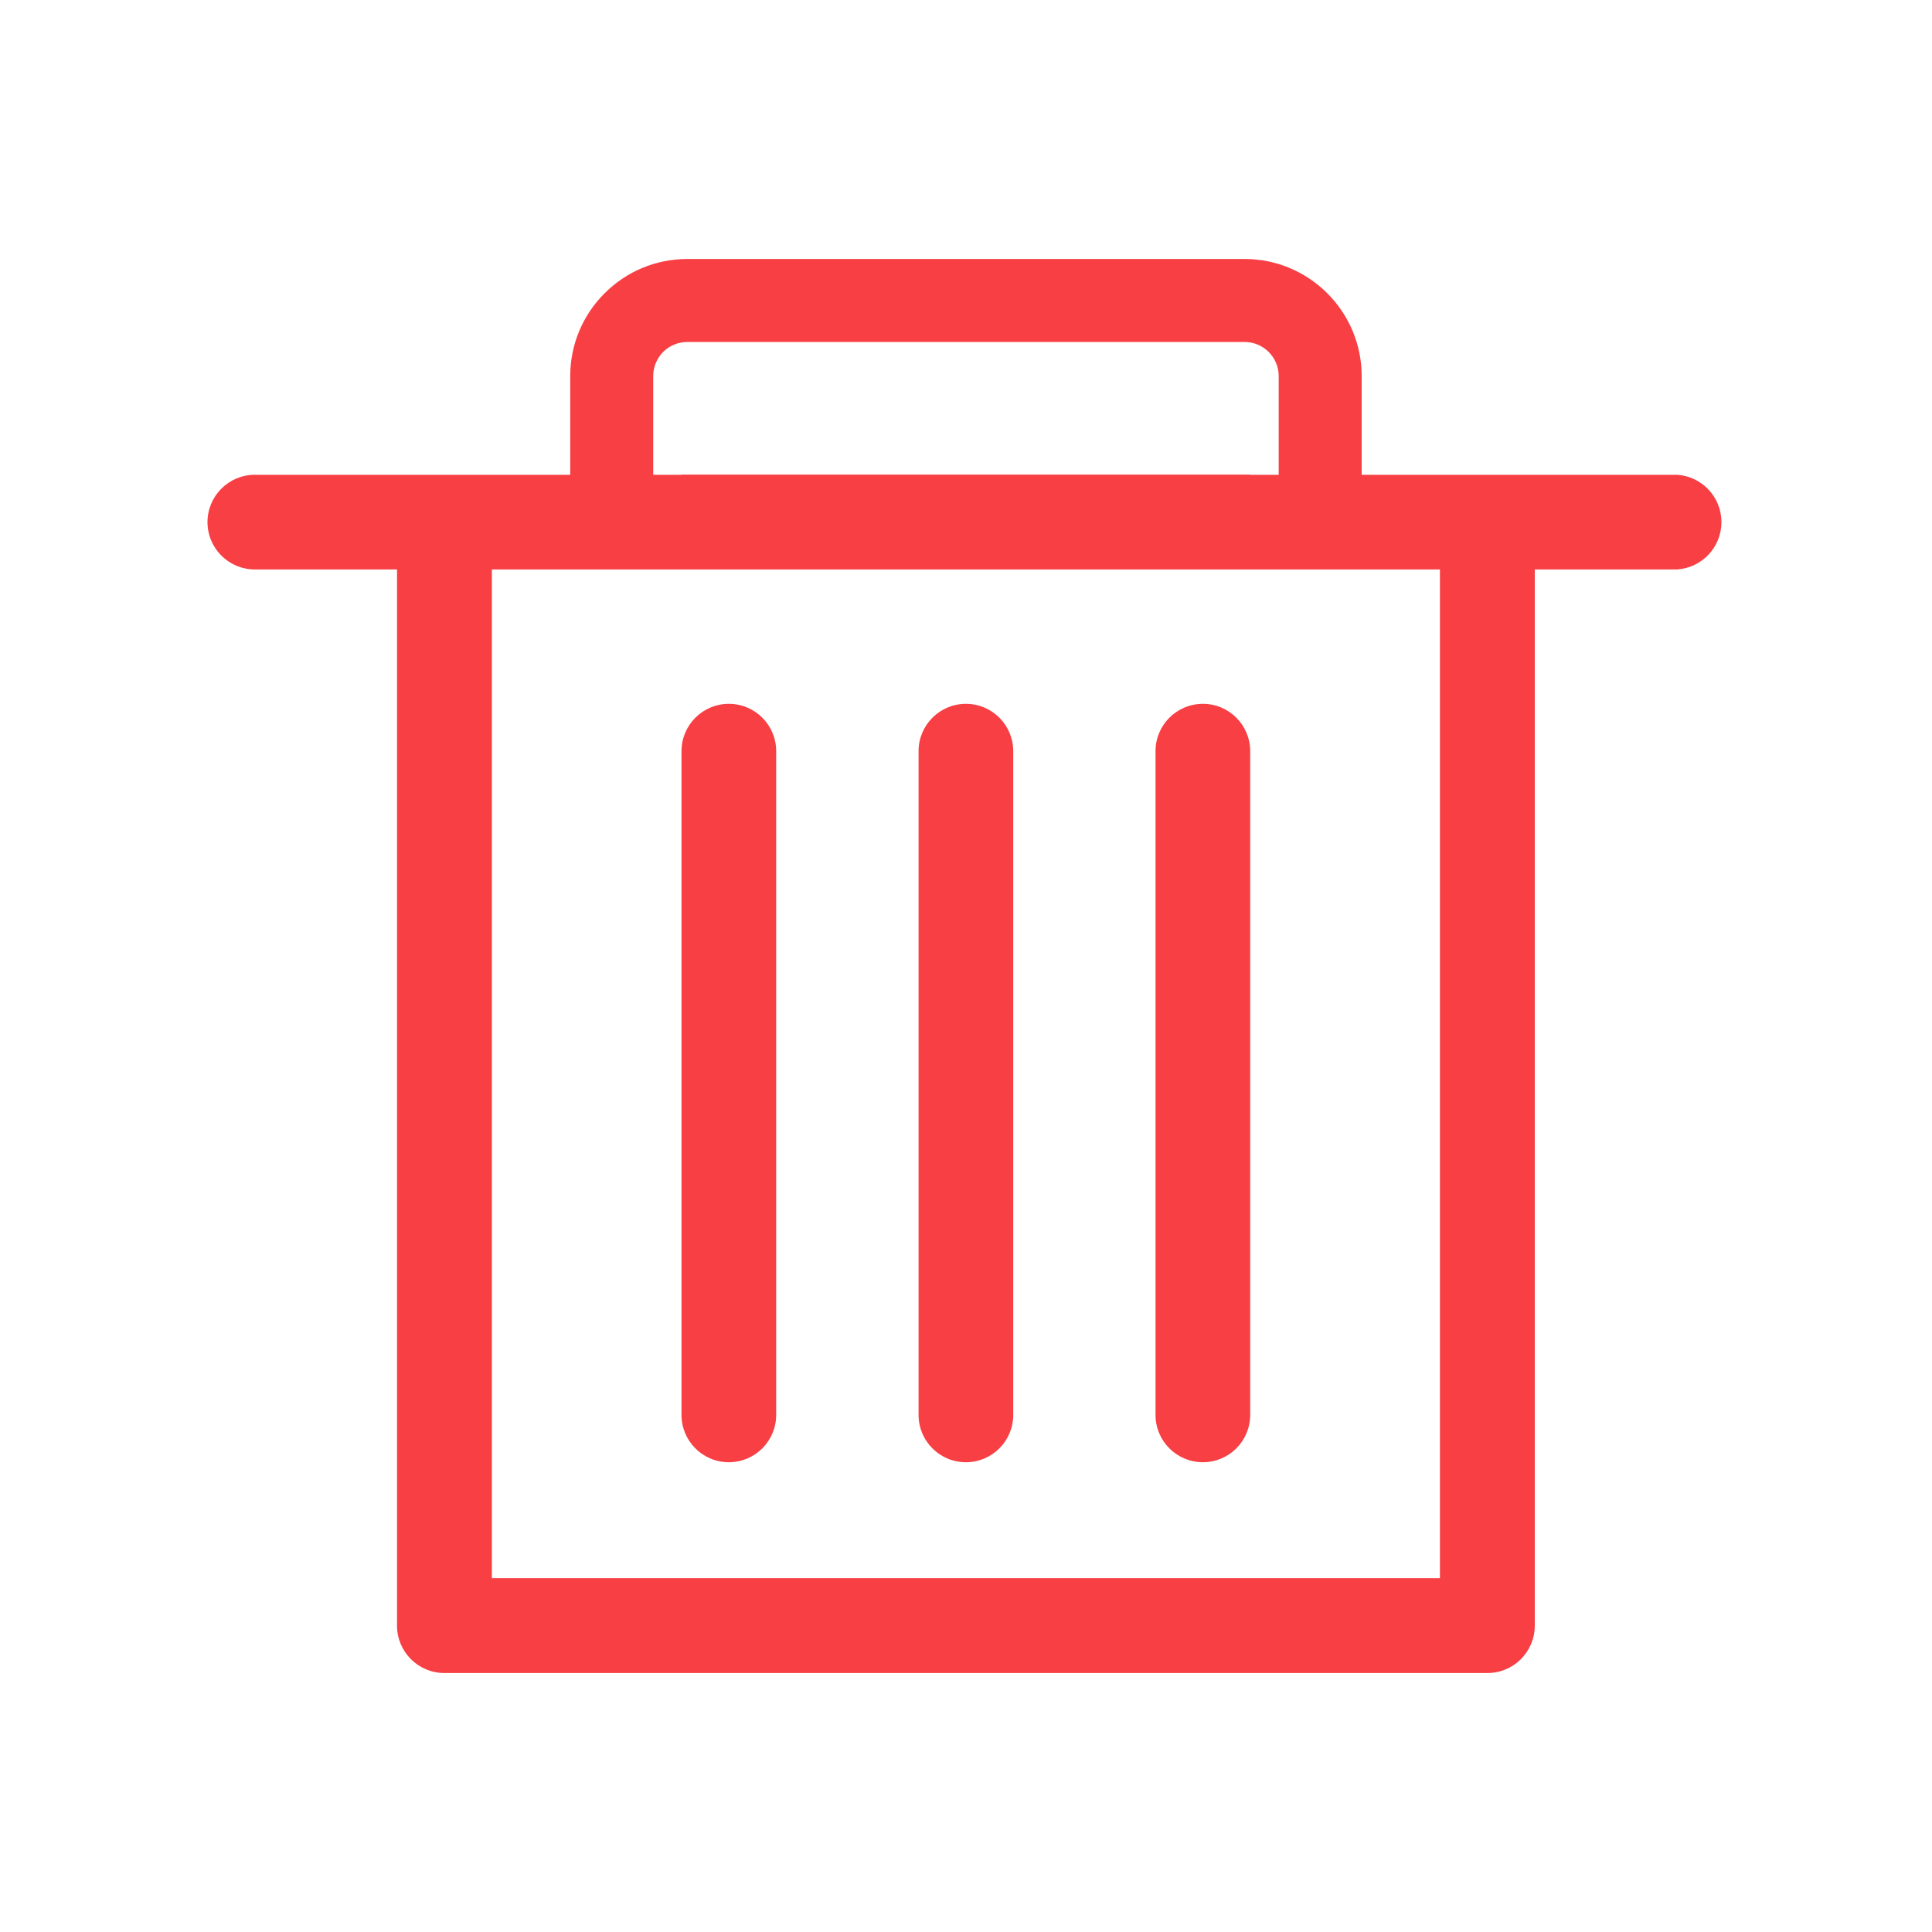
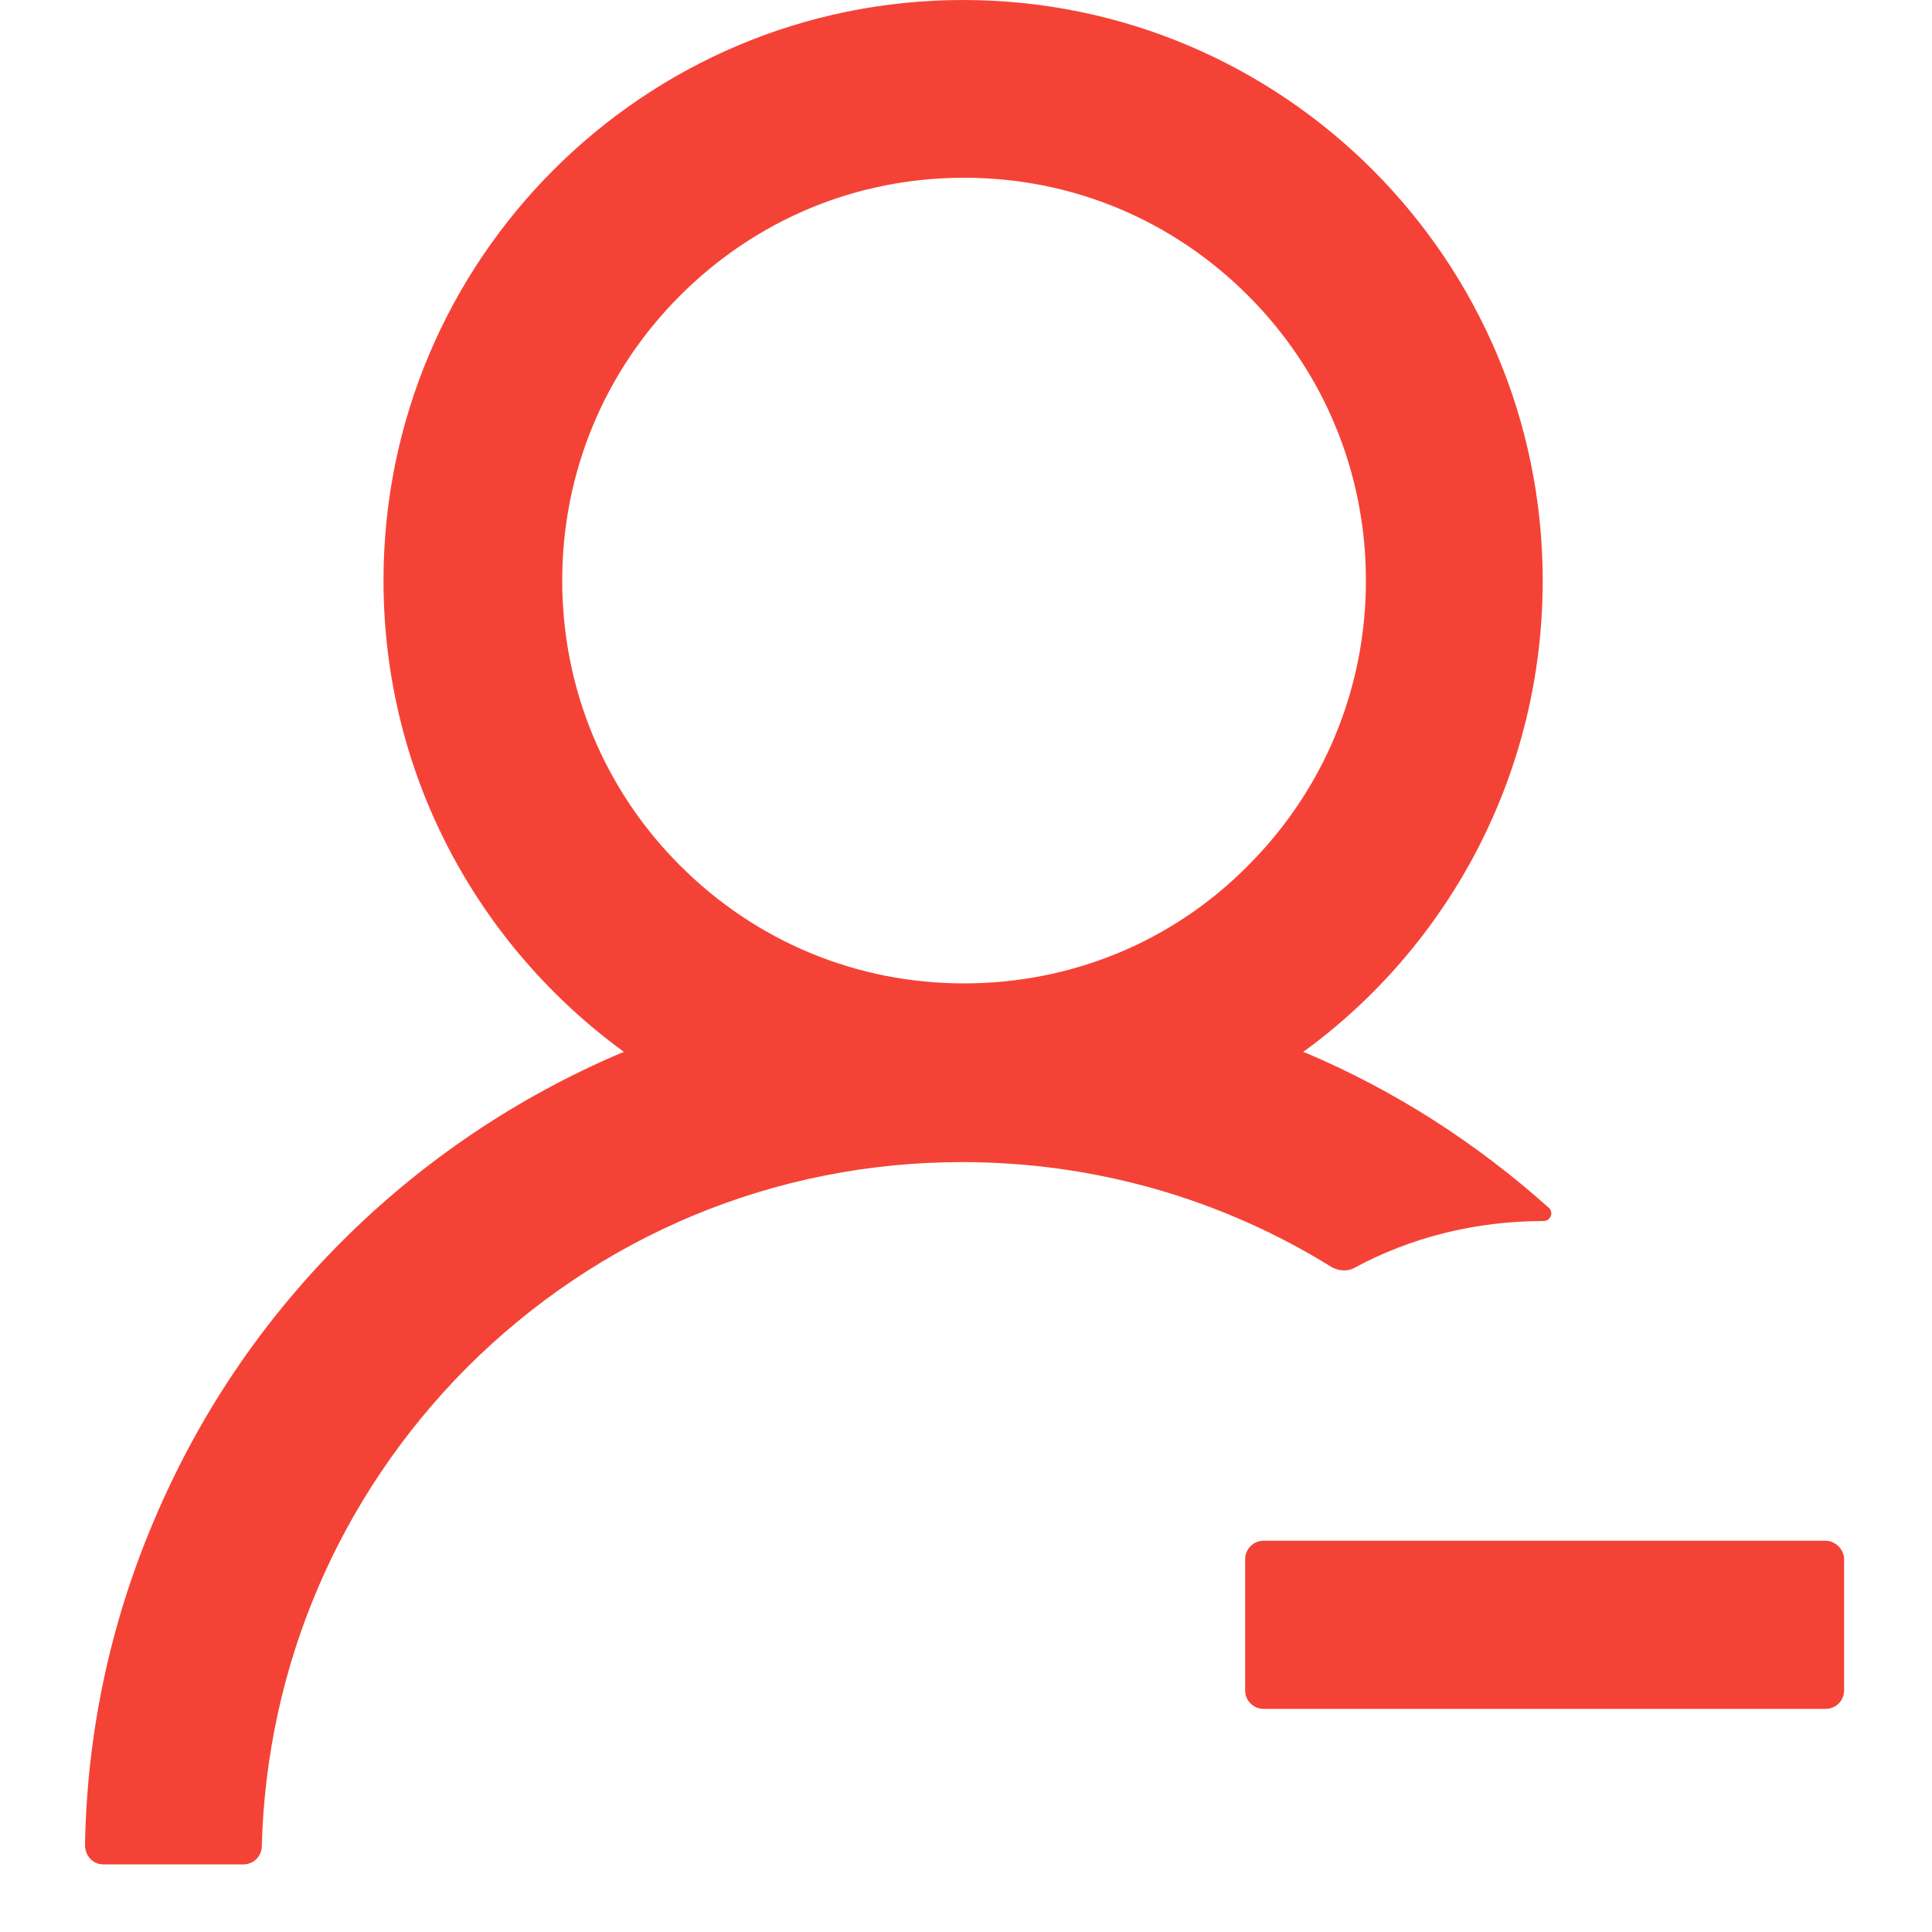
- <svg xmlns="http://www.w3.org/2000/svg" t="1557038159501" class="icon" style="" viewBox="0 0 1024 1024" version="1.1" p-id="2585" width="200" height="200">
+ <svg xmlns="http://www.w3.org/2000/svg" t="1557134019601" class="icon" style="" viewBox="0 0 1024 1024" version="1.1" p-id="10683" width="200" height="200">
  <defs>
    <style type="text/css" />
  </defs>
-   <path d="M637.542 775.014a25.088 25.088 0 0 0 25.088-25.088V398.131a25.088 25.088 0 0 0-50.176 0v351.795a25.088 25.088 0 0 0 25.088 25.088zM386.304 775.014a25.088 25.088 0 0 0 25.088-25.088V398.131a25.088 25.088 0 0 0-50.176 0v351.795c0 13.875 11.213 25.088 25.088 25.088zM511.949 775.014a25.088 25.088 0 0 0 25.088-25.088V398.131a25.088 25.088 0 0 0-50.176 0v351.795c0 13.875 11.213 25.088 25.088 25.088z" fill="#f73f44" p-id="2586" />
-   <path d="M888.883 251.648h-167.168V199.322c0-34.202-27.853-62.054-62.054-62.054H364.339c-16.589 0-32.154 6.451-43.878 18.176a61.747 61.747 0 0 0-18.227 43.878v52.326H135.066a25.088 25.088 0 0 0 0 50.176H210.432v559.821c0 13.773 11.162 25.088 25.088 25.088h552.858a25.088 25.088 0 0 0 25.088-25.088V301.824h75.366a25.139 25.139 0 0 0 0.051-50.176zM346.214 199.322c0-4.813 1.894-9.37 5.274-12.8a18.278 18.278 0 0 1 12.851-5.274h295.322c9.984 0 18.074 8.141 18.074 18.074v52.326h-15.002v-0.102H361.216v0.102h-15.002V199.322z m416.973 637.133H260.71V301.824h502.477v534.63z" fill="#f73f44" p-id="2587" />
+   <path d="M717.312 672.256c30.208-16.384 64.512-25.088 100.864-25.088 3.584 0 5.632-4.608 2.56-7.168-38.4-34.304-81.408-61.952-128.512-81.92-0.512 0-1.024-0.512-1.536-0.512 76.8-55.808 126.976-146.944 126.976-249.856 0-169.984-137.728-307.712-307.2-307.712s-307.2 137.728-307.2 307.712c0 102.912 50.176 193.536 127.488 249.856-0.512 0-1.024 0.512-1.536 0.512-55.296 23.552-105.472 57.344-147.968 99.84-43.008 43.008-76.288 92.672-99.84 148.48-23.04 54.272-35.328 112.128-36.352 171.52 0 5.632 4.096 10.24 9.728 10.24h74.24c5.12 0 9.728-4.096 9.728-9.728 2.56-95.744 40.96-185.344 108.544-253.44 70.144-70.144 163.328-109.056 262.656-109.056 70.144 0 137.728 19.456 196.096 55.808 4.096 2.048 8.192 2.048 11.264 0.512z m-206.336-151.04c-56.832 0-110.08-22.016-150.528-62.464-40.448-40.448-62.464-94.208-62.464-151.04 0-56.832 22.016-110.592 62.464-151.04 40.448-40.448 93.696-62.464 150.528-62.464 56.832 0 110.08 22.016 150.528 62.464 40.448 40.448 62.464 94.208 62.464 151.04 0 56.832-22.016 110.592-62.464 151.04-39.936 40.448-93.696 62.464-150.528 62.464z m456.704 295.424h-297.984c-5.632 0-9.728 4.608-9.728 9.728V896c0 5.632 4.608 9.728 9.728 9.728H967.68c5.632 0 9.728-4.608 9.728-9.728v-69.632c0-5.12-4.608-9.728-9.728-9.728z m0 0" p-id="10684" fill="#F44336" />
</svg>
